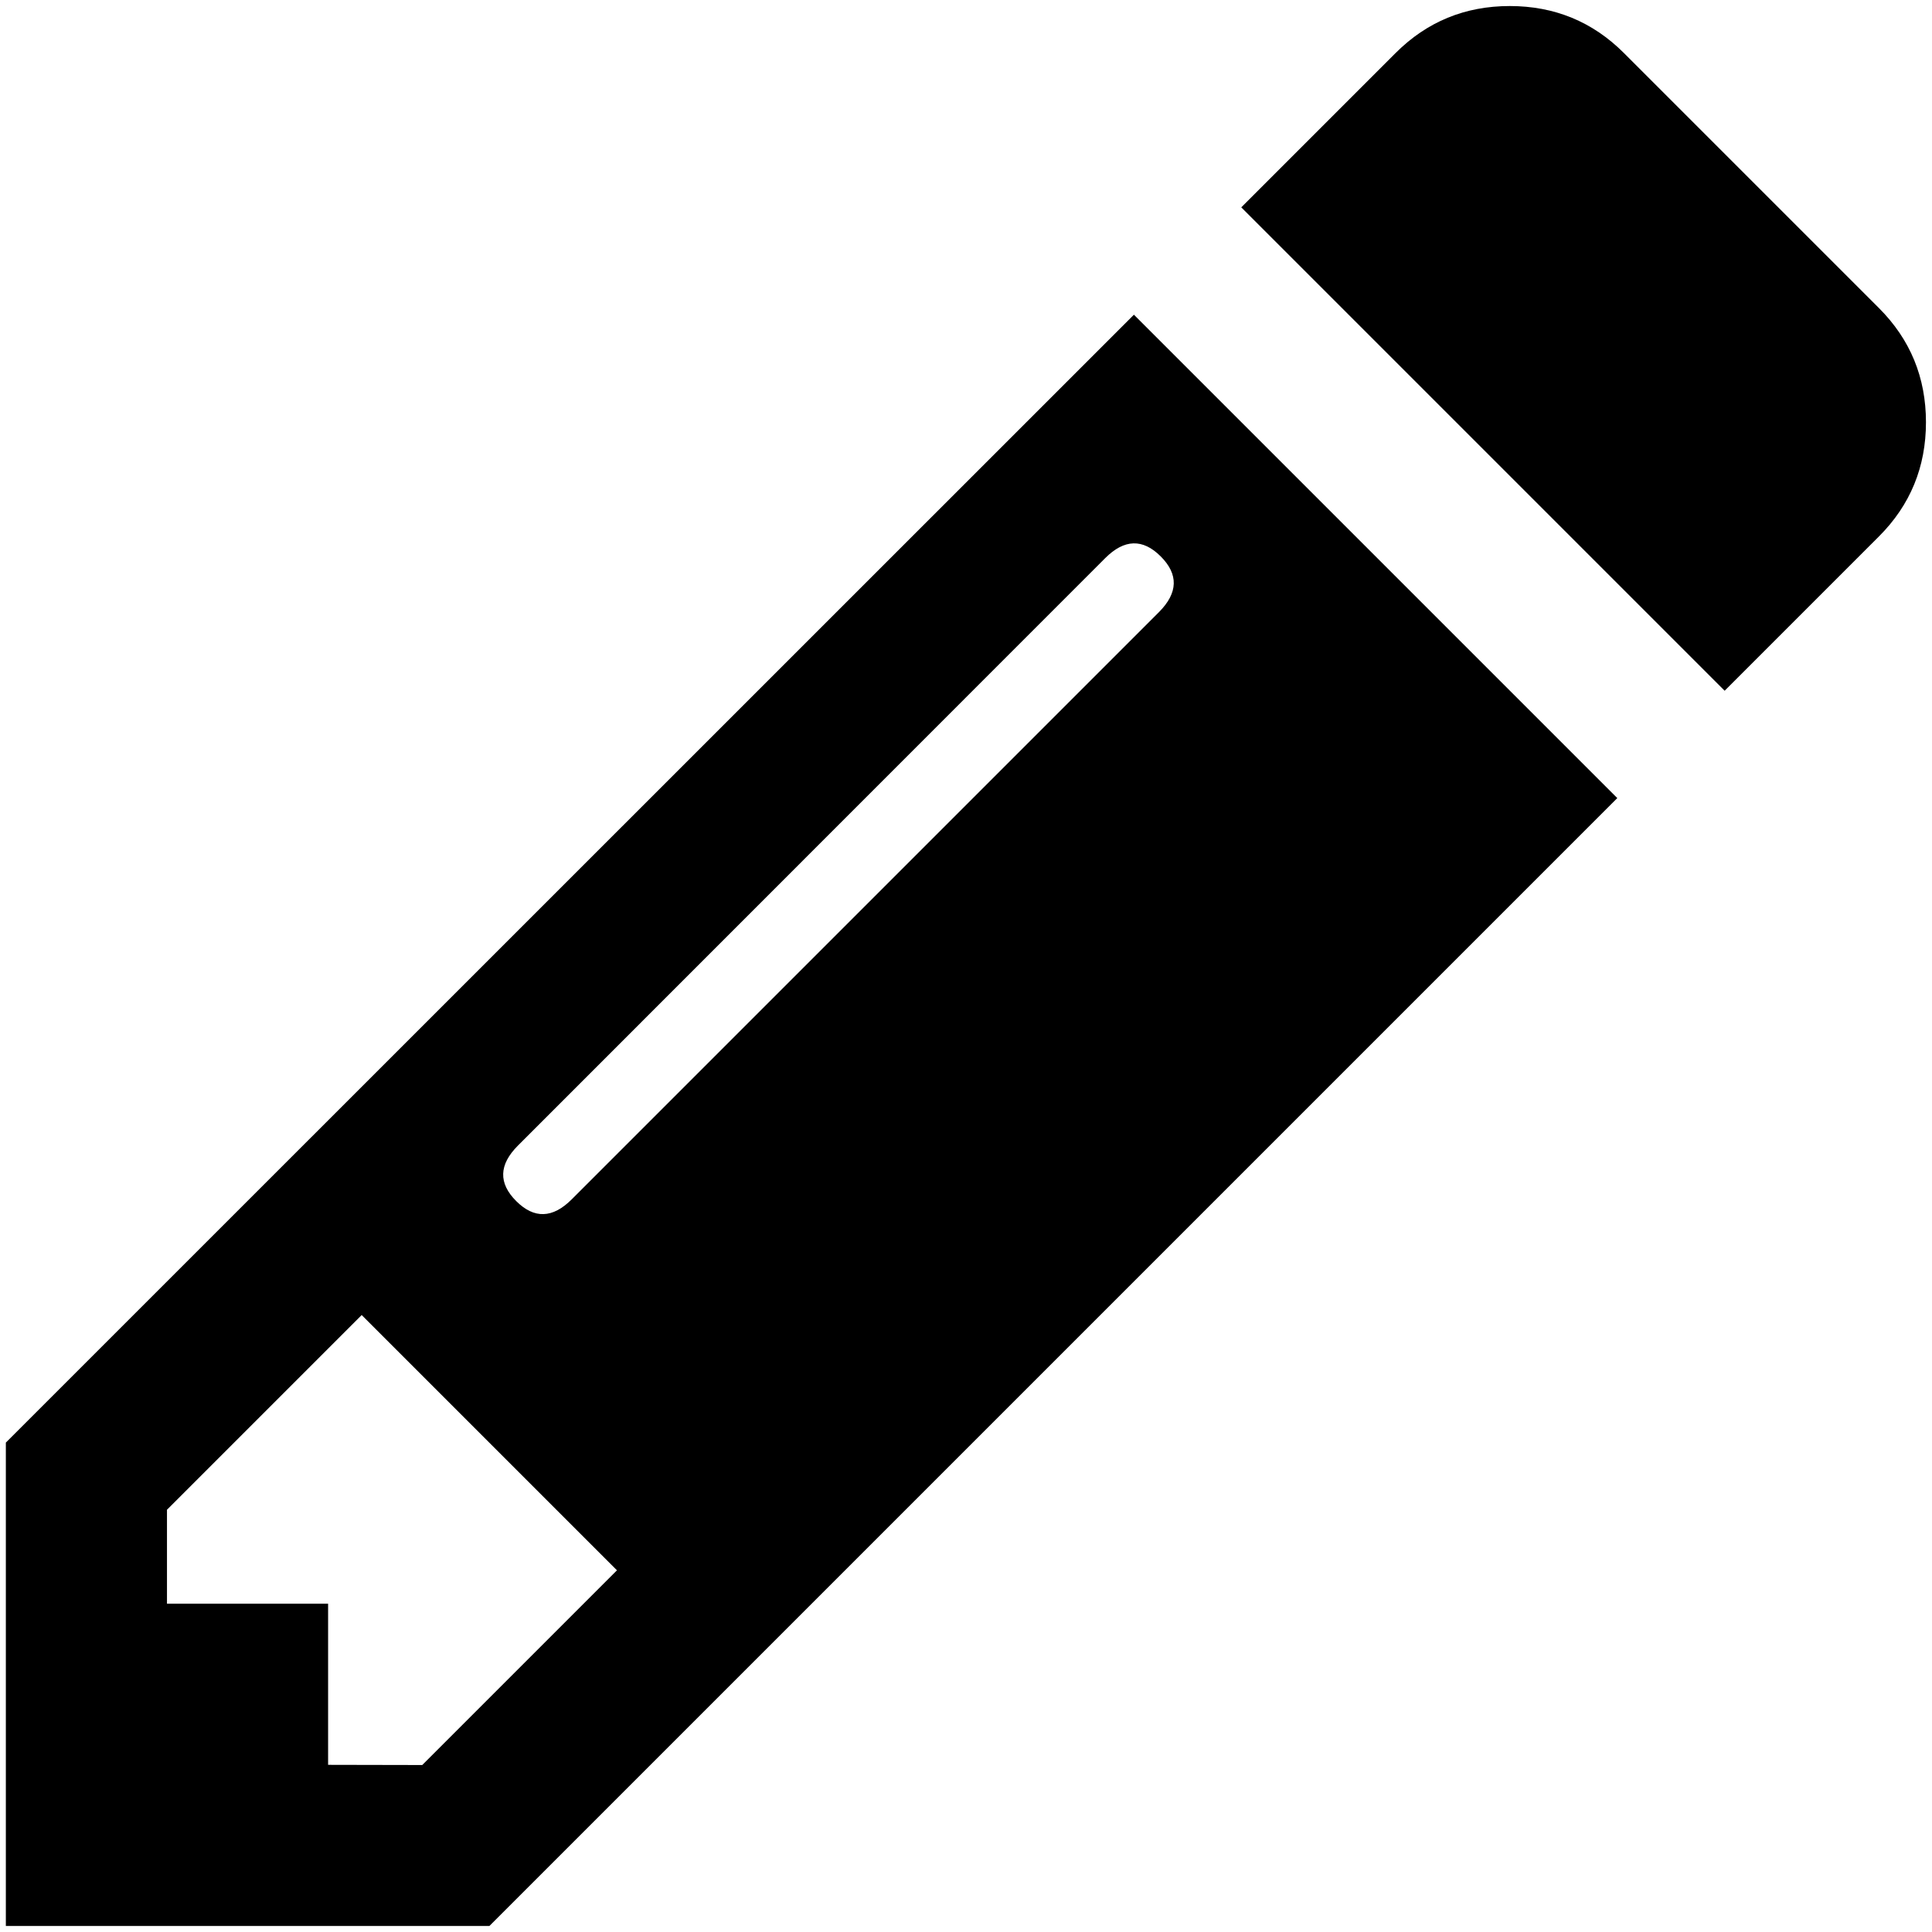
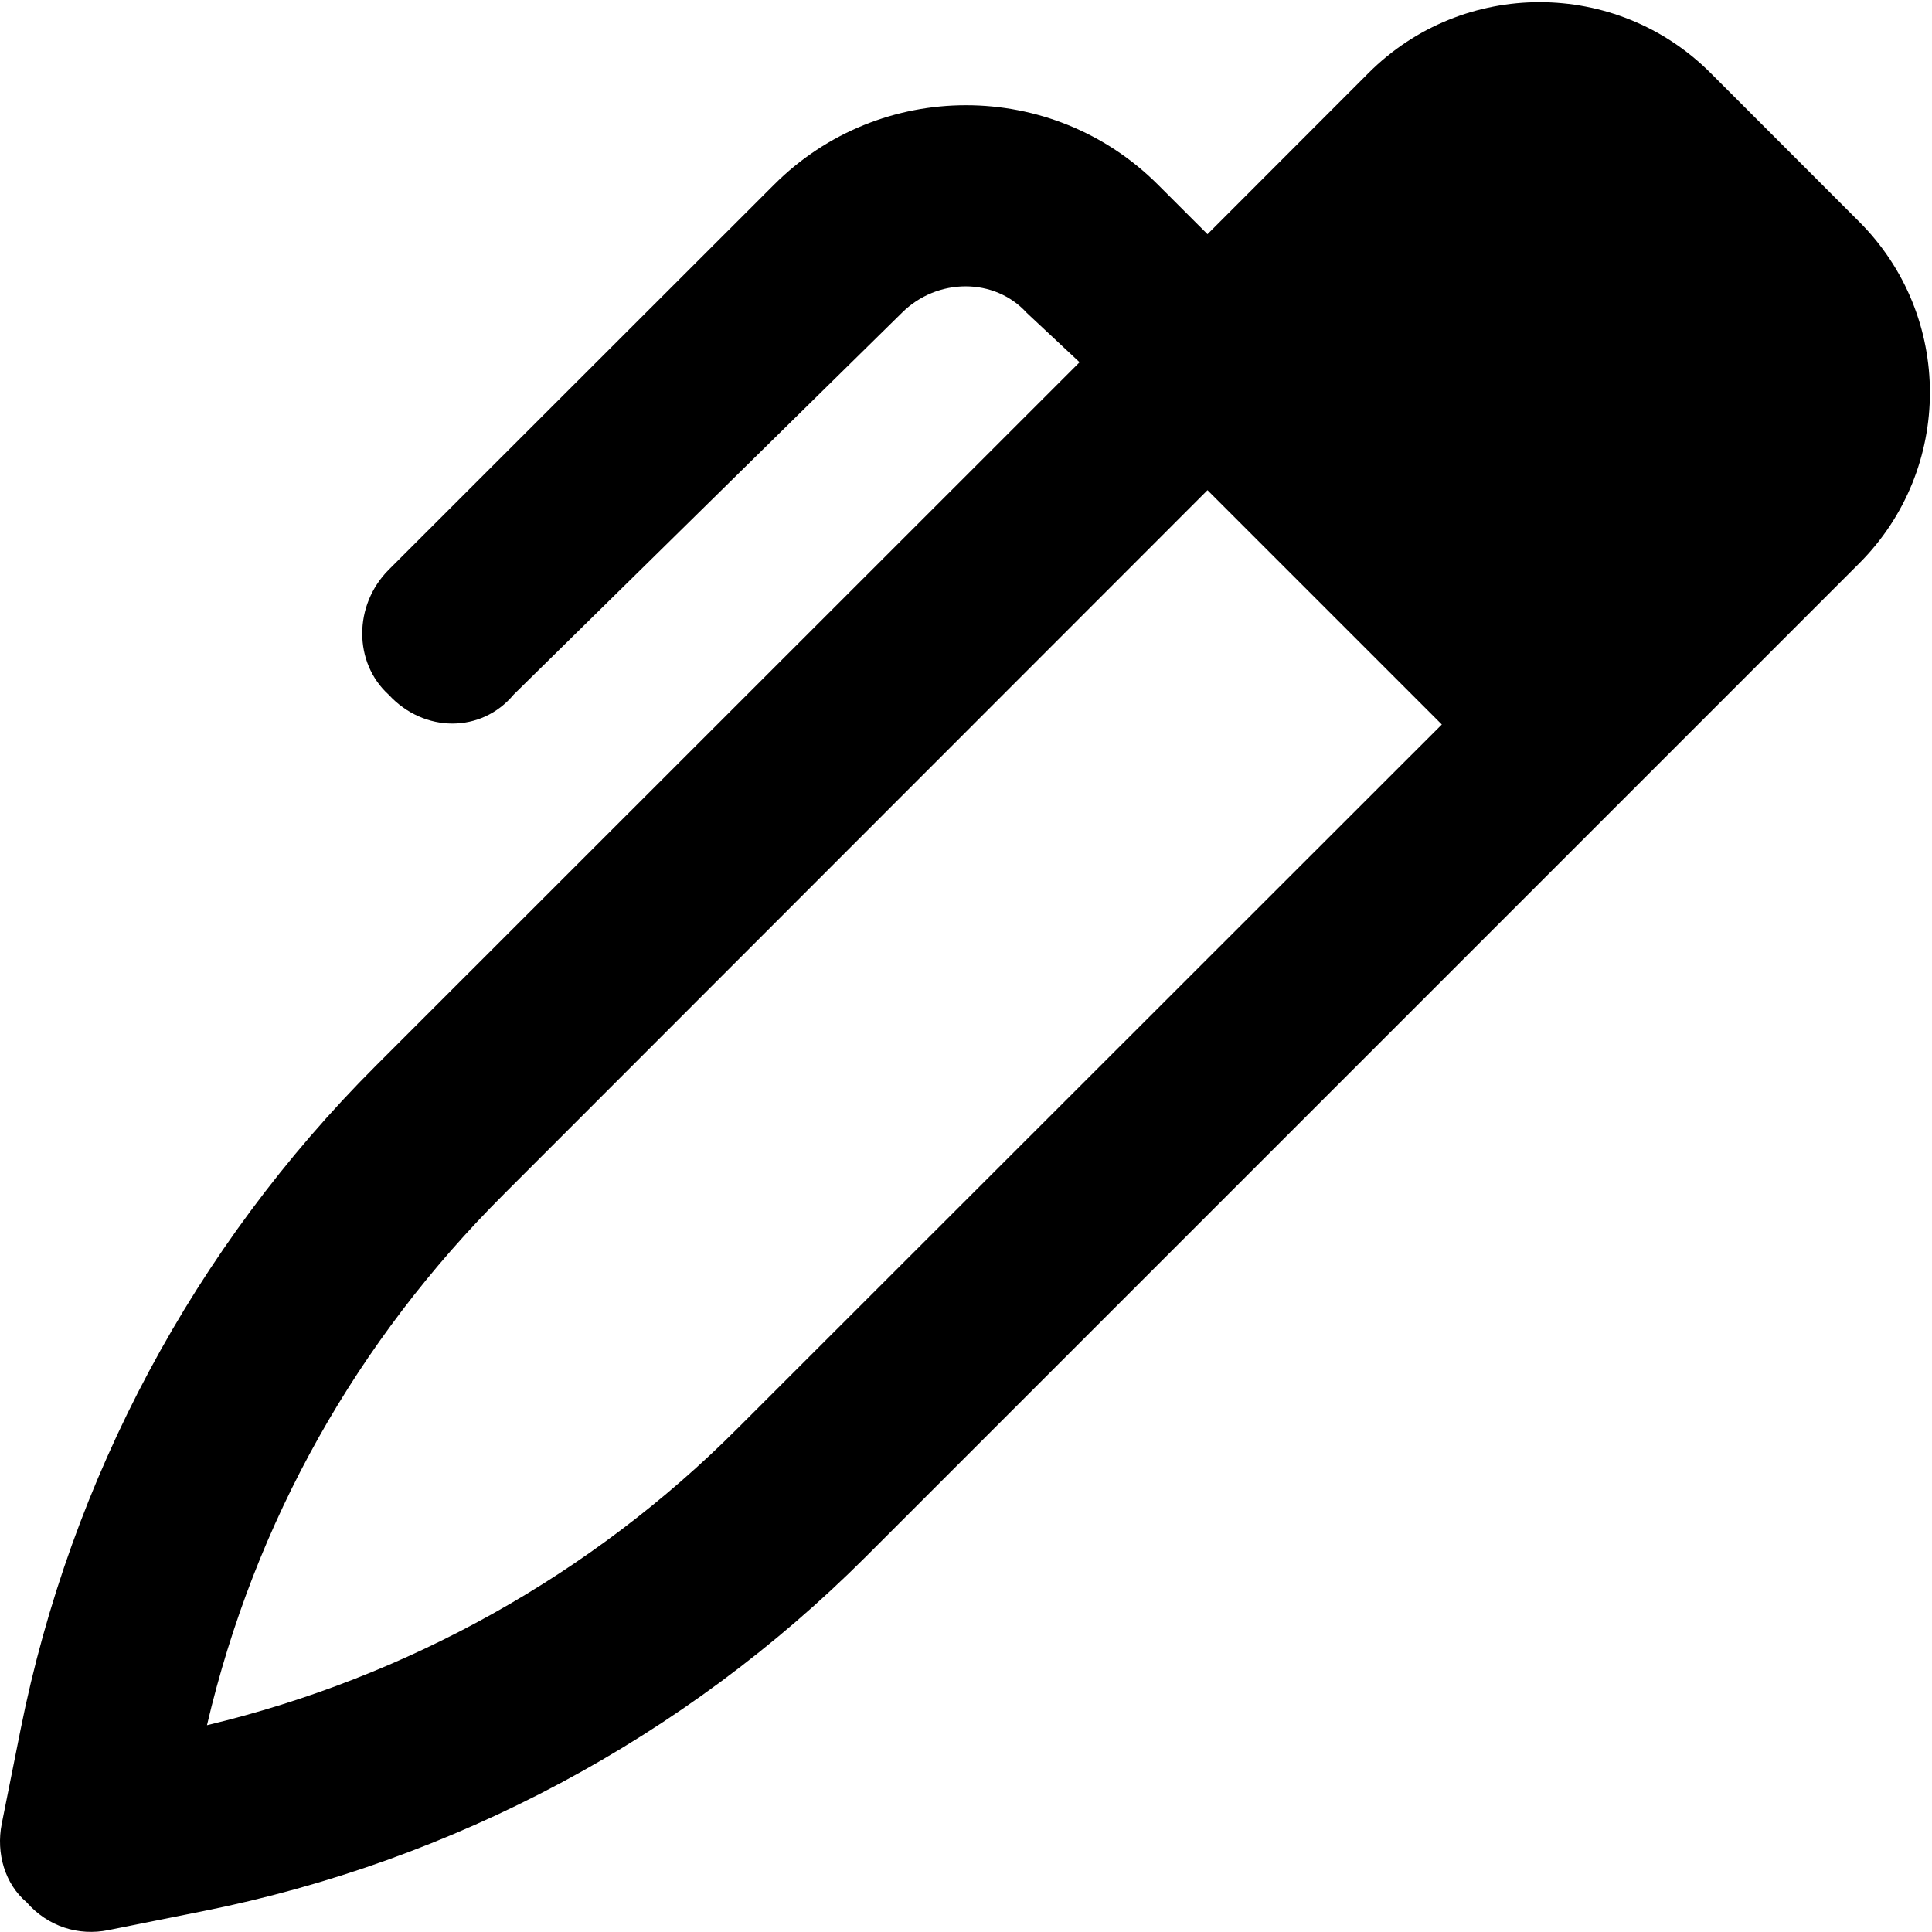
- <svg xmlns="http://www.w3.org/2000/svg" version="1.1" id="Layer_1" x="0px" y="0px" viewBox="0 0 1024 1024" style="enable-background:new 0 0 1024 1024;" xml:space="preserve">
-   <path d="M223.8,935.5L327,832.3L191.7,697L88.5,800.2V850h85.4v85.4L223.8,935.5L223.8,935.5z M615.2,294.9  c-9.5-9.5-19.3-9.2-29.4,0.9L274.5,607.2c-10.1,10.1-10.4,19.9-0.9,29.4c9.5,9.5,19.3,9.2,29.4-0.9l311.4-311.4  C624.4,314.2,624.7,304.4,615.2,294.9z M601,166.8L857.2,423l-597.8,597.8H3.1V764.6L601,166.8z M995.9,284.3l-81.8,81.8  L657.9,109.9l81.8-81.8c16.6-16.6,36.8-24.9,60.5-24.9s43.9,8.3,60.5,24.9l135.2,135.2c16.6,16.6,24.9,36.8,24.9,60.5  S1012.5,267.7,995.9,284.3z" />
+ <svg xmlns="http://www.w3.org/2000/svg" viewBox="0 0 512 512">
+   <path d="M320 62.06L362.7 19.32C387.7-5.678 428.3-5.678 453.3 19.32L492.7 58.75C517.7 83.74 517.7 124.3 492.7 149.3L229.5 412.5C181.5 460.5 120.3 493.2 53.7 506.5L28.71 511.5C20.84 513.1 12.7 510.6 7.03 504.1C1.356 499.3-1.107 491.2 .466 483.3L5.465 458.3C18.78 391.7 51.52 330.5 99.54 282.5L286.1 96L272.1 82.91C263.6 73.54 248.4 73.54 239 82.91L136.1 184.1C127.6 194.3 112.4 194.3 103 184.1C93.66 175.6 93.66 160.4 103 151L205.1 48.97C233.2 20.85 278.8 20.85 306.9 48.97L320 62.06zM320 129.9L133.5 316.5C94.71 355.2 67.52 403.1 54.85 457.2C108 444.5 156.8 417.3 195.5 378.5L382.1 192L320 129.9z" />
</svg>
